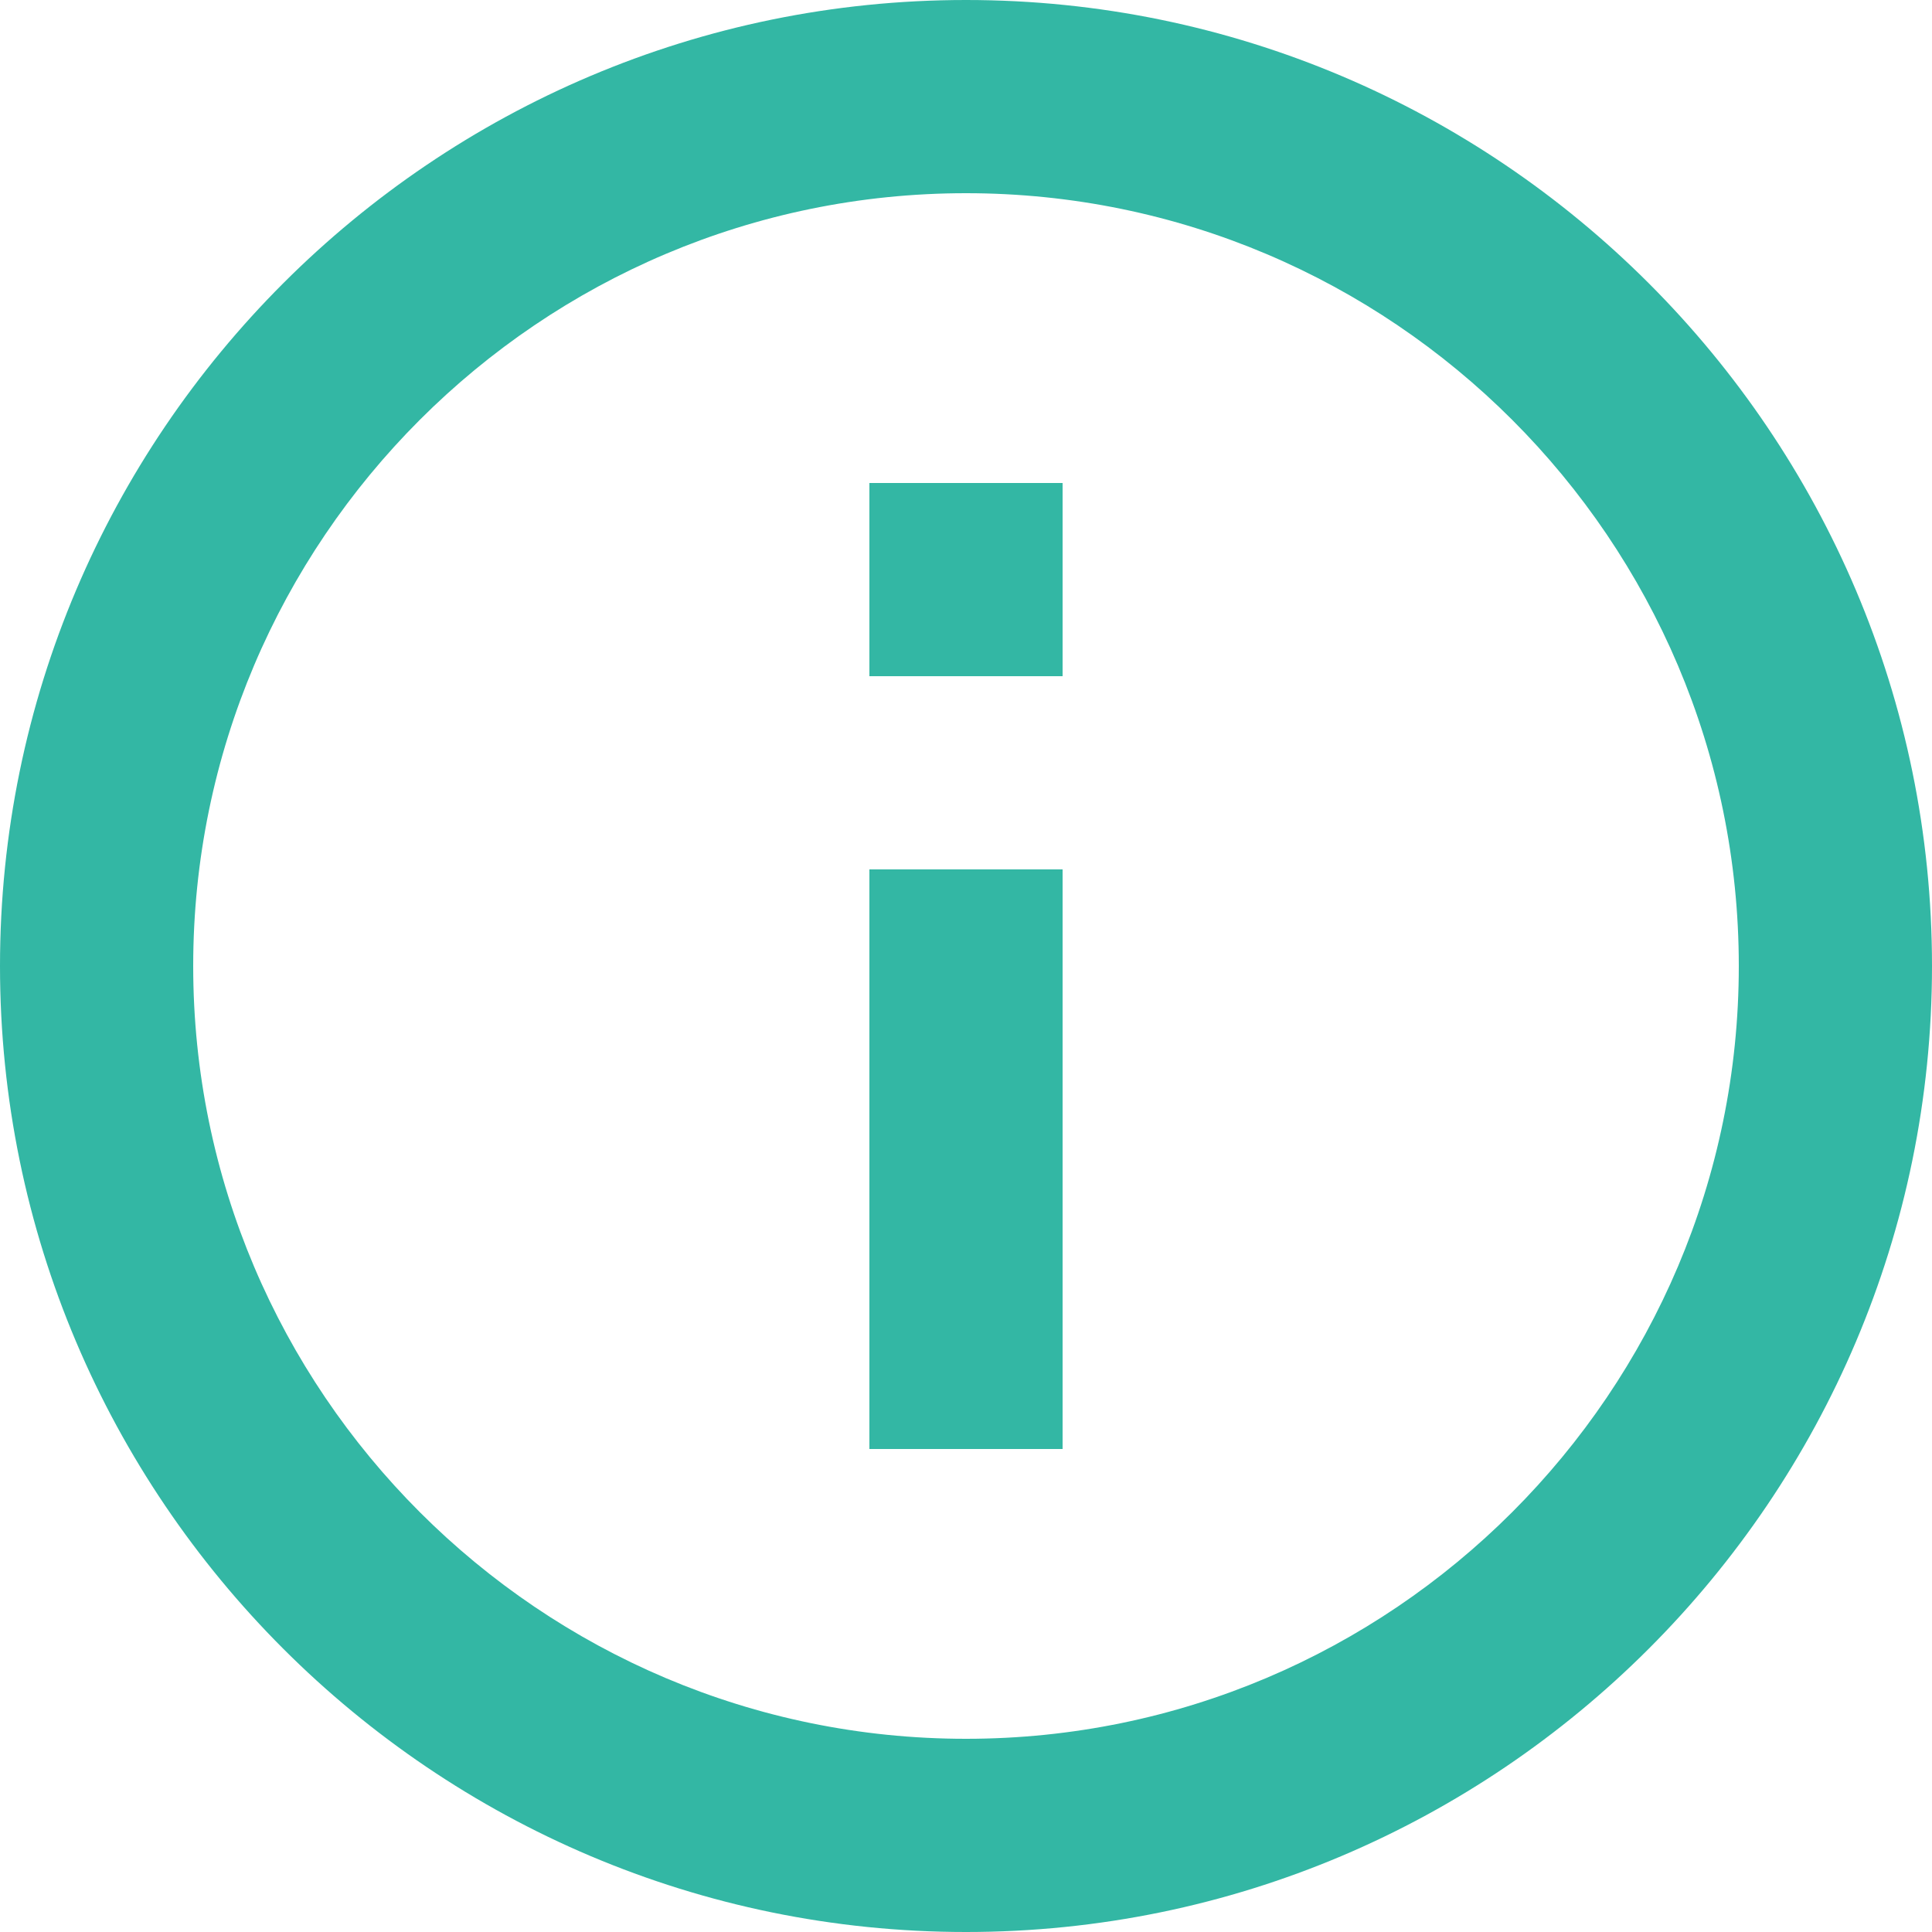
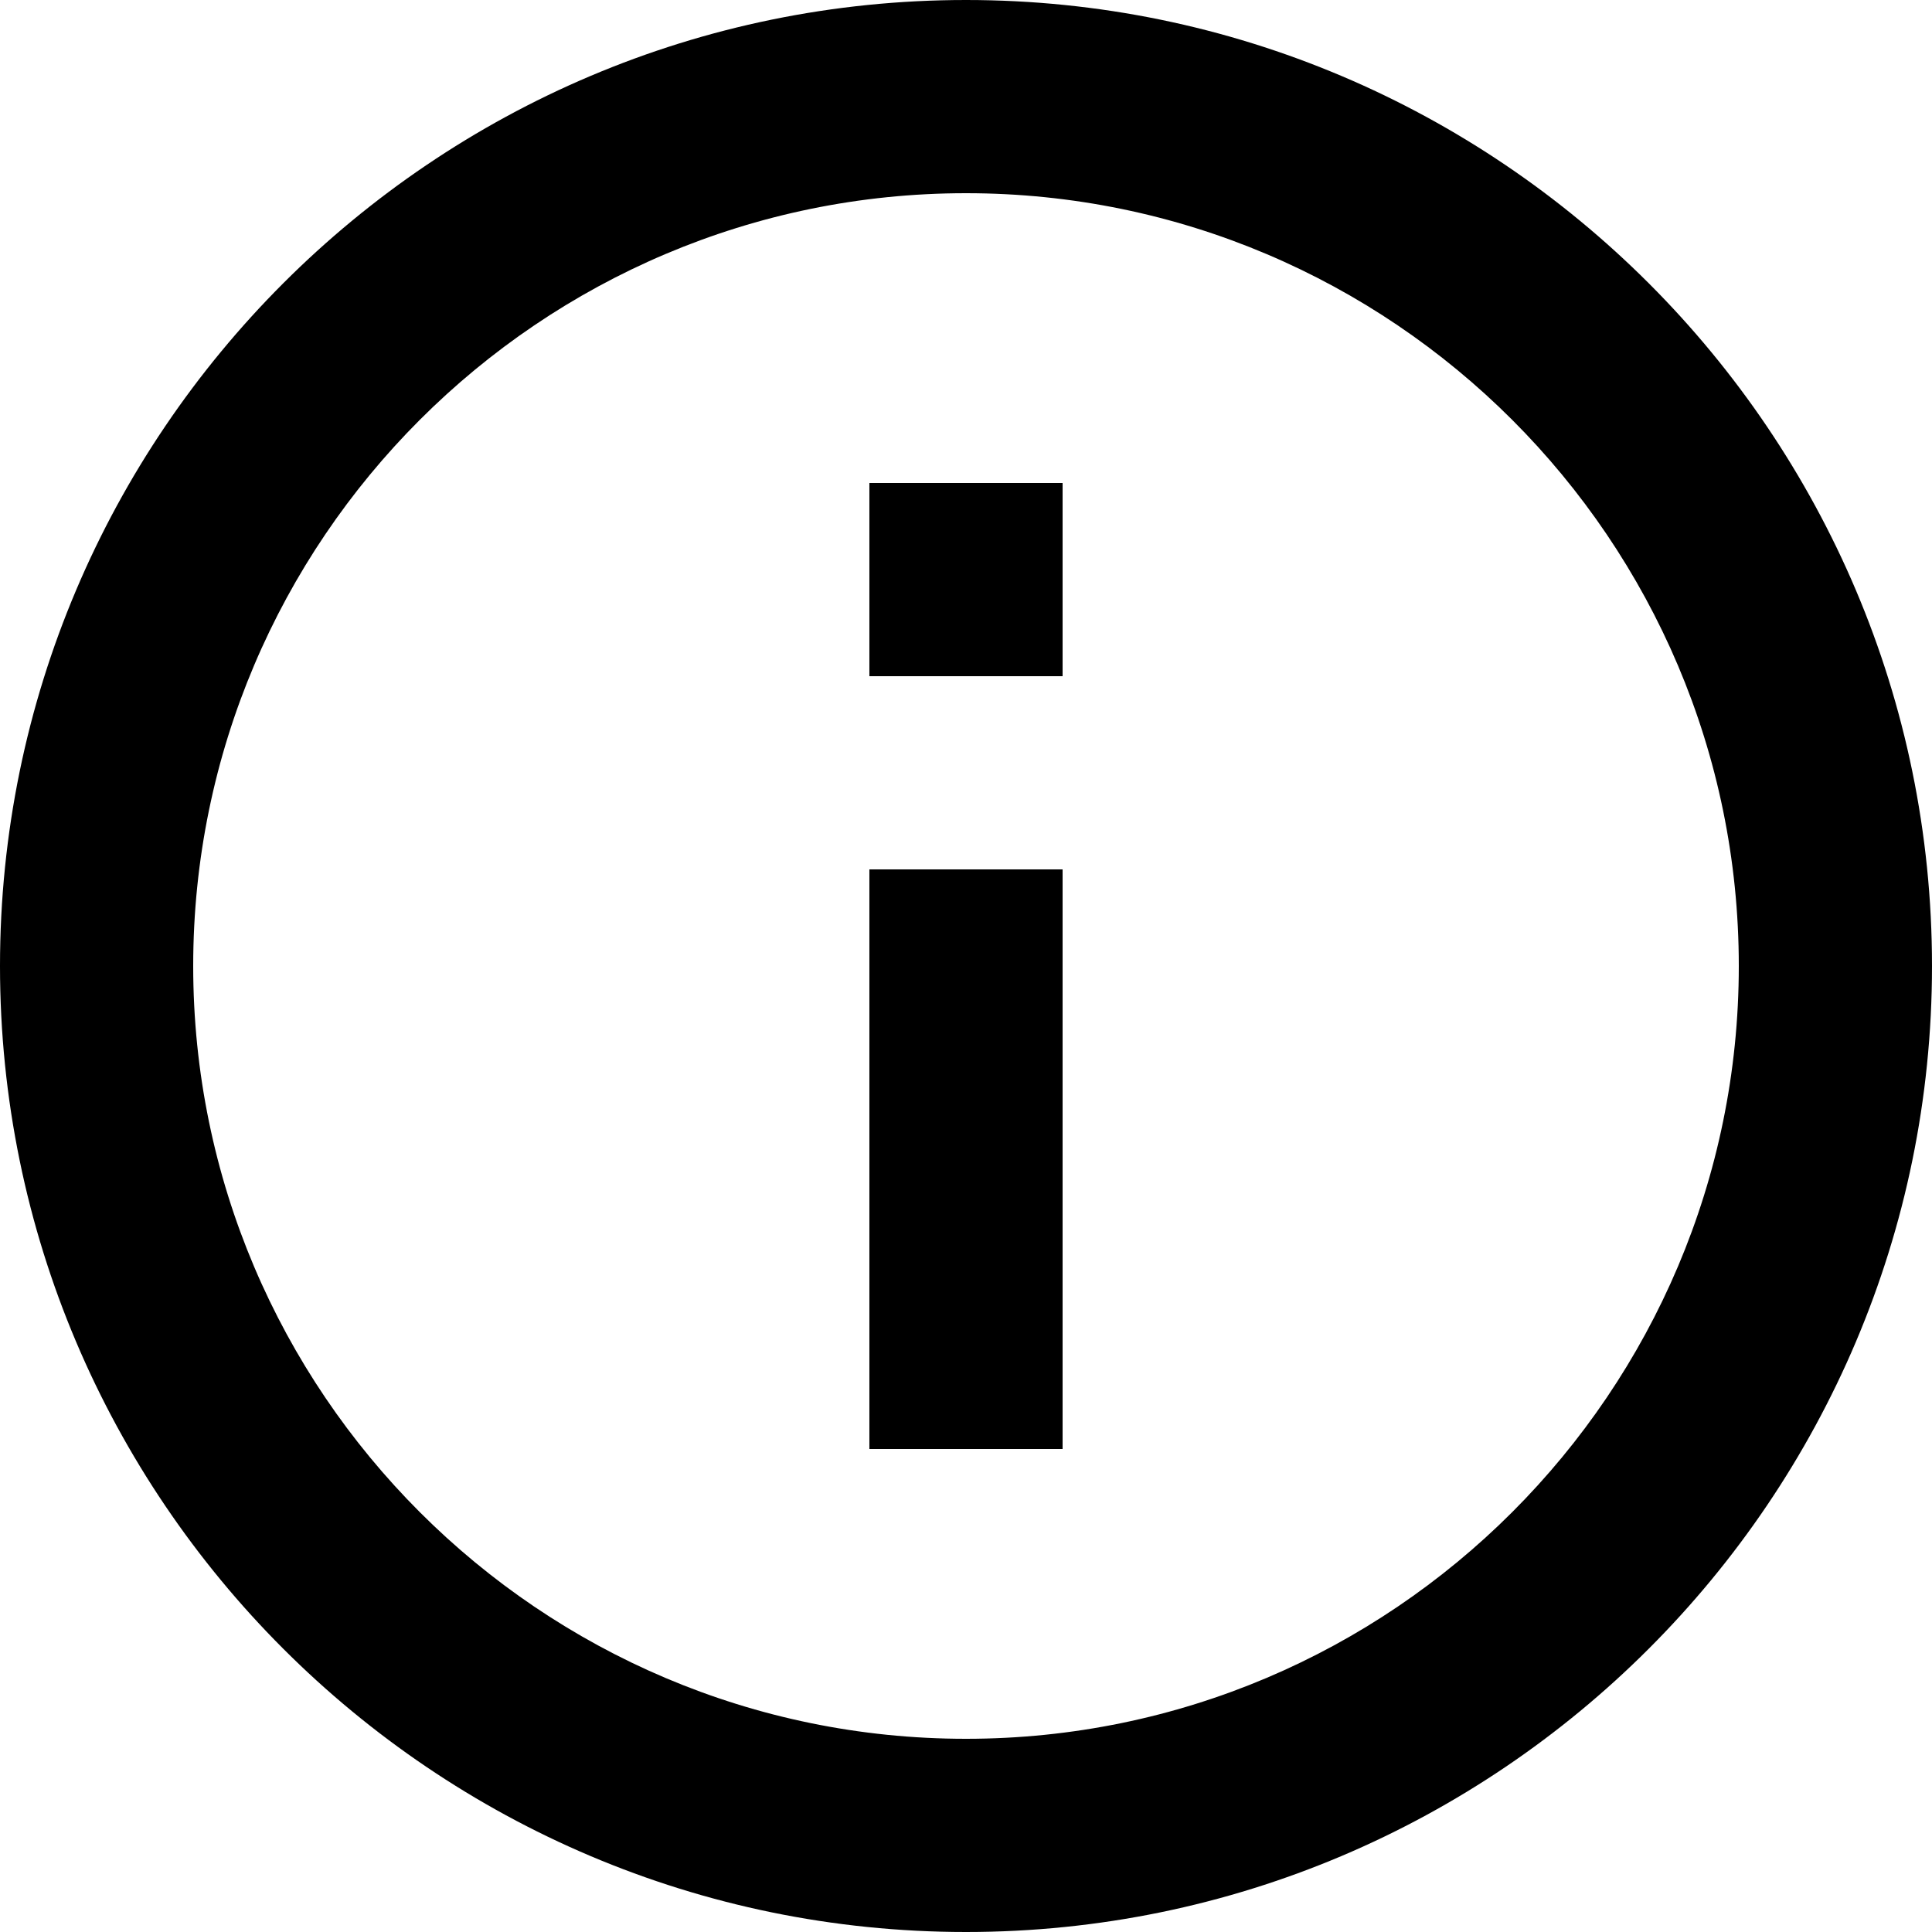
- <svg xmlns="http://www.w3.org/2000/svg" width="17" height="17" viewBox="0 0 17 17" fill="none">
-   <path d="M8.5 0C3.813 0 0 3.813 0 8.5C0 13.187 3.813 17 8.5 17C13.187 17 17 13.187 17 8.5C17 3.813 13.187 0 8.5 0ZM8.5 15.3C4.751 15.3 1.7 12.249 1.7 8.5C1.7 4.751 4.751 1.7 8.5 1.7C12.249 1.7 15.3 4.751 15.3 8.5C15.3 12.249 12.249 15.3 8.5 15.3Z" fill="#33B7A4" />
-   <path d="M0 3.4H1.7V8.5H0V3.4ZM0 0H1.7V1.7H0V0Z" transform="translate(7.6499 4.25)" fill="#33B7A4" />
+ <svg xmlns="http://www.w3.org/2000/svg" width="17" height="17" viewBox="0 0 17 17">
+   <path d="M8.5 0C3.813 0 0 3.813 0 8.5C0 13.187 3.813 17 8.5 17C13.187 17 17 13.187 17 8.5C17 3.813 13.187 0 8.5 0ZM8.5 15.3C4.751 15.3 1.7 12.249 1.7 8.5C1.7 4.751 4.751 1.7 8.5 1.7C12.249 1.7 15.3 4.751 15.3 8.5C15.3 12.249 12.249 15.3 8.5 15.3Z" />
+   <path d="M0 3.4H1.7V8.5H0V3.4ZM0 0H1.7V1.7H0V0Z" transform="translate(7.6499 4.25)" />
</svg>
